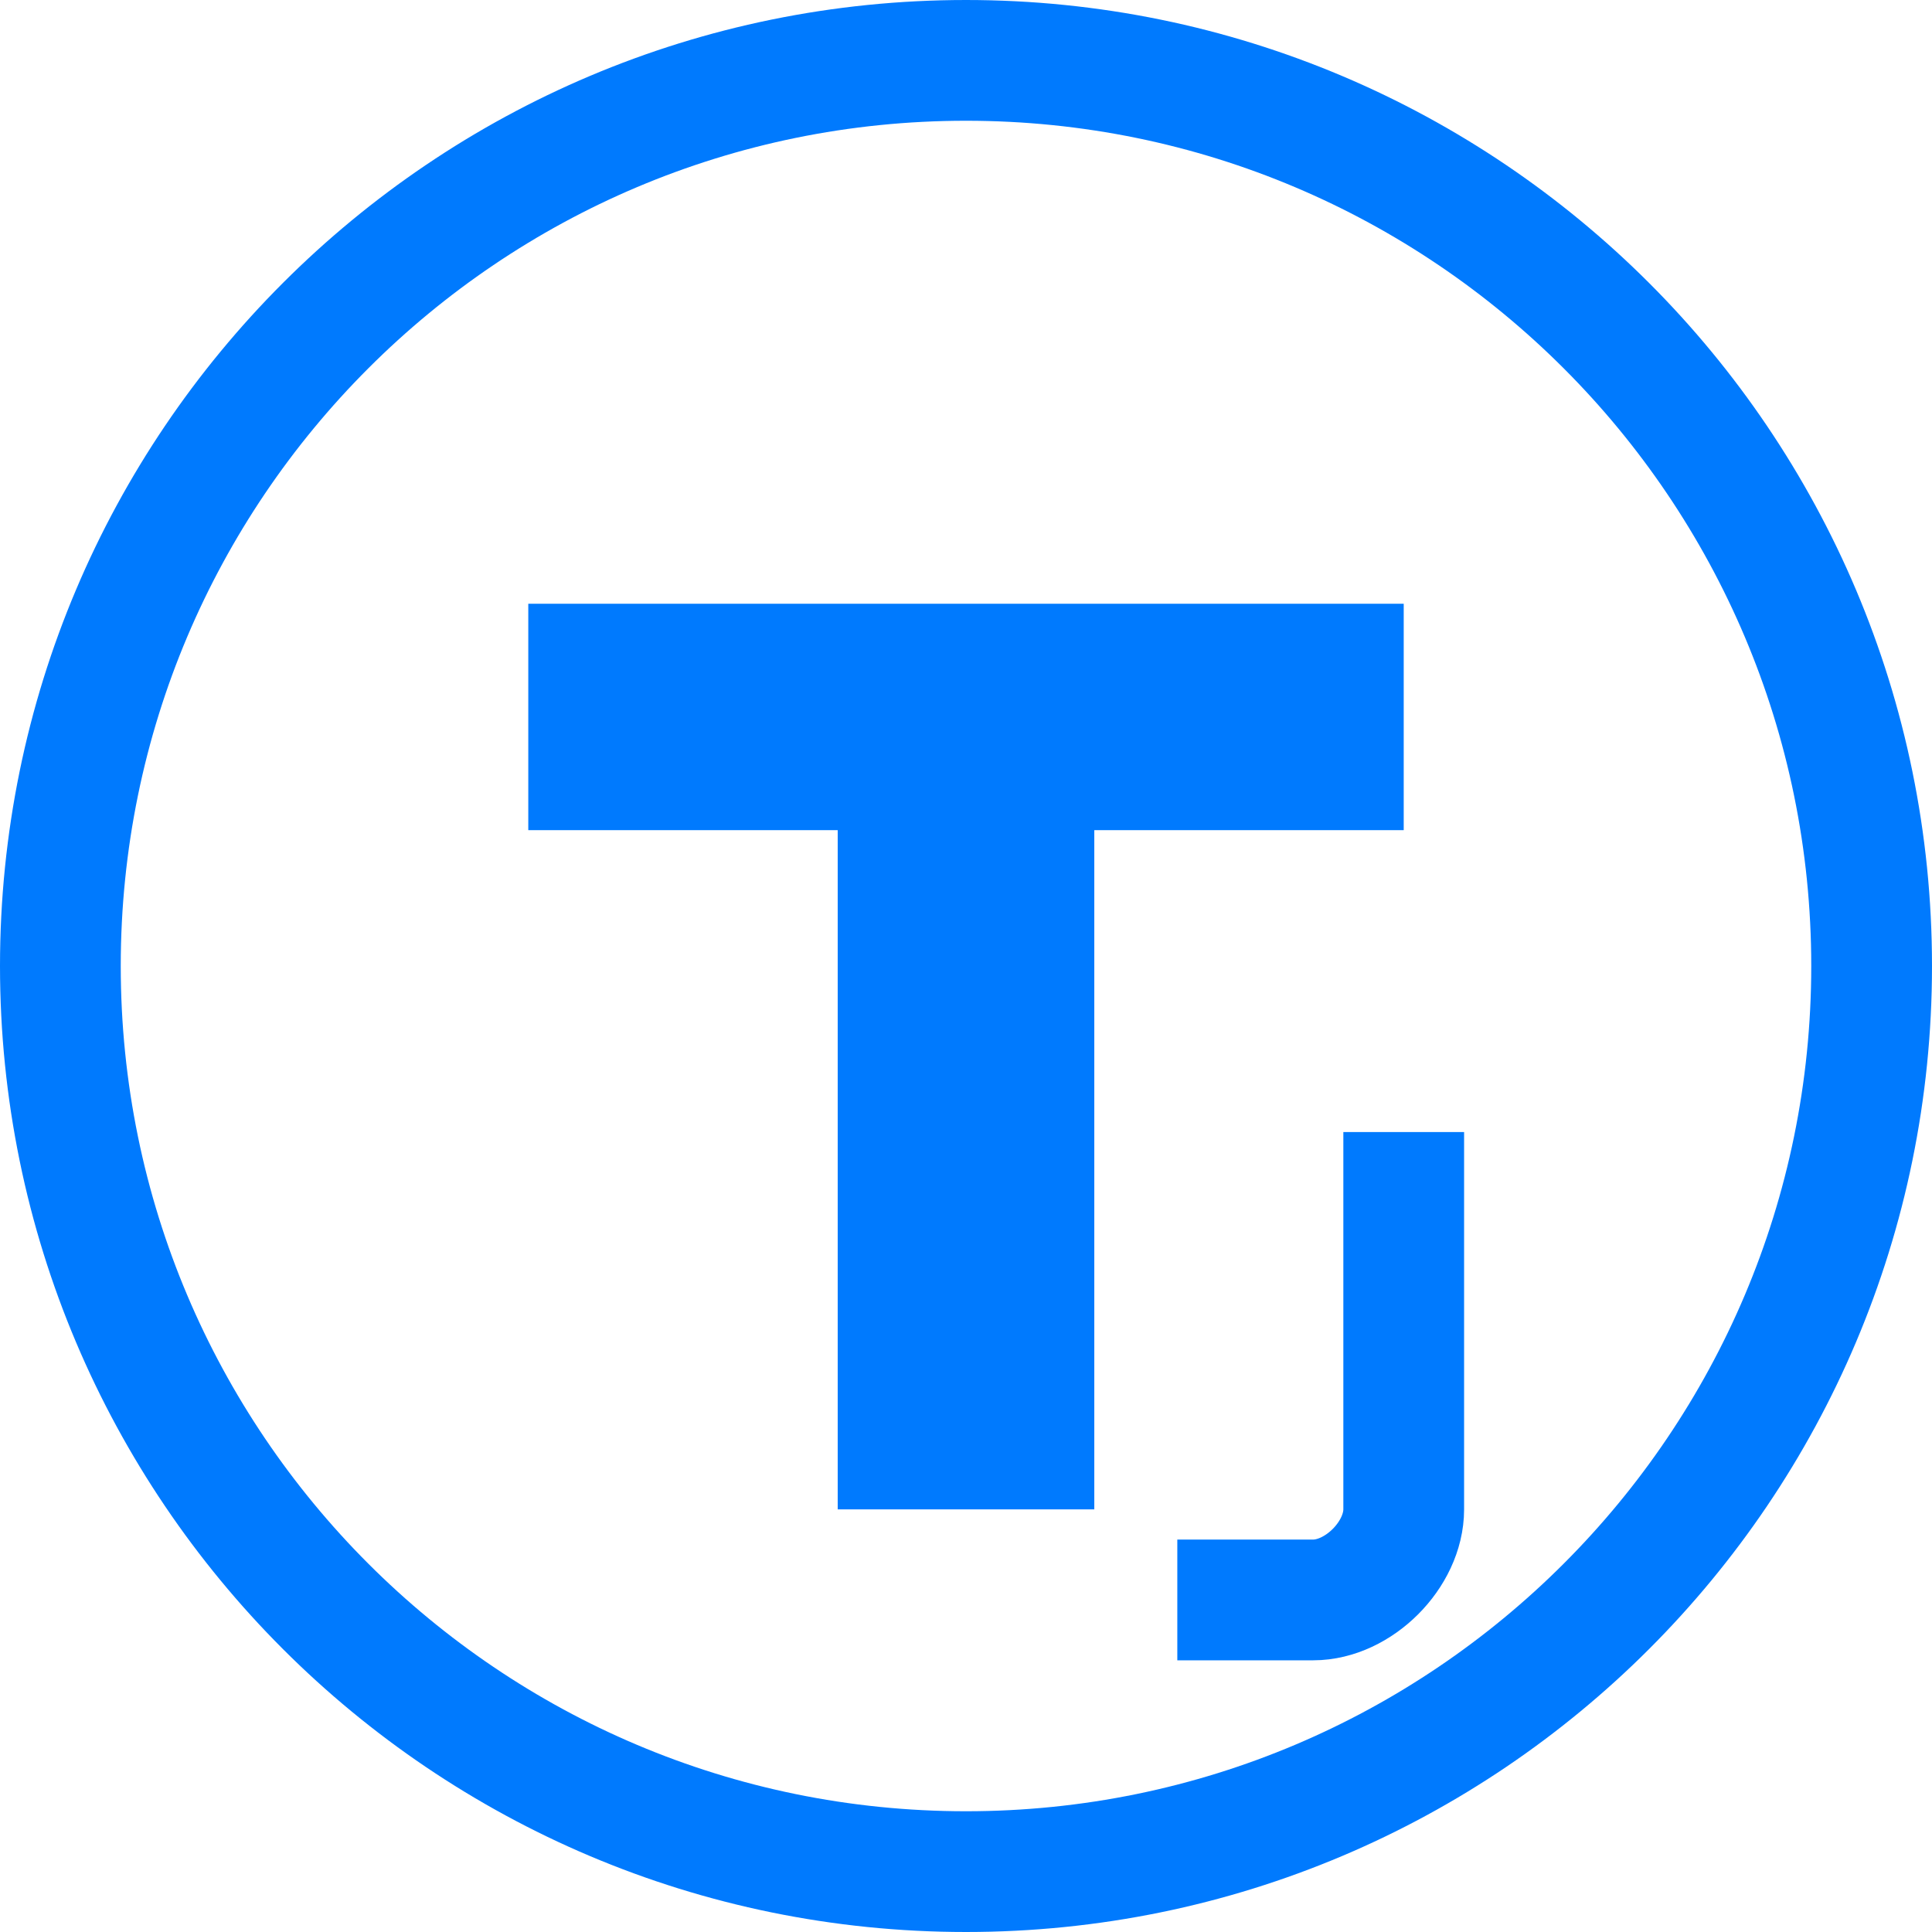
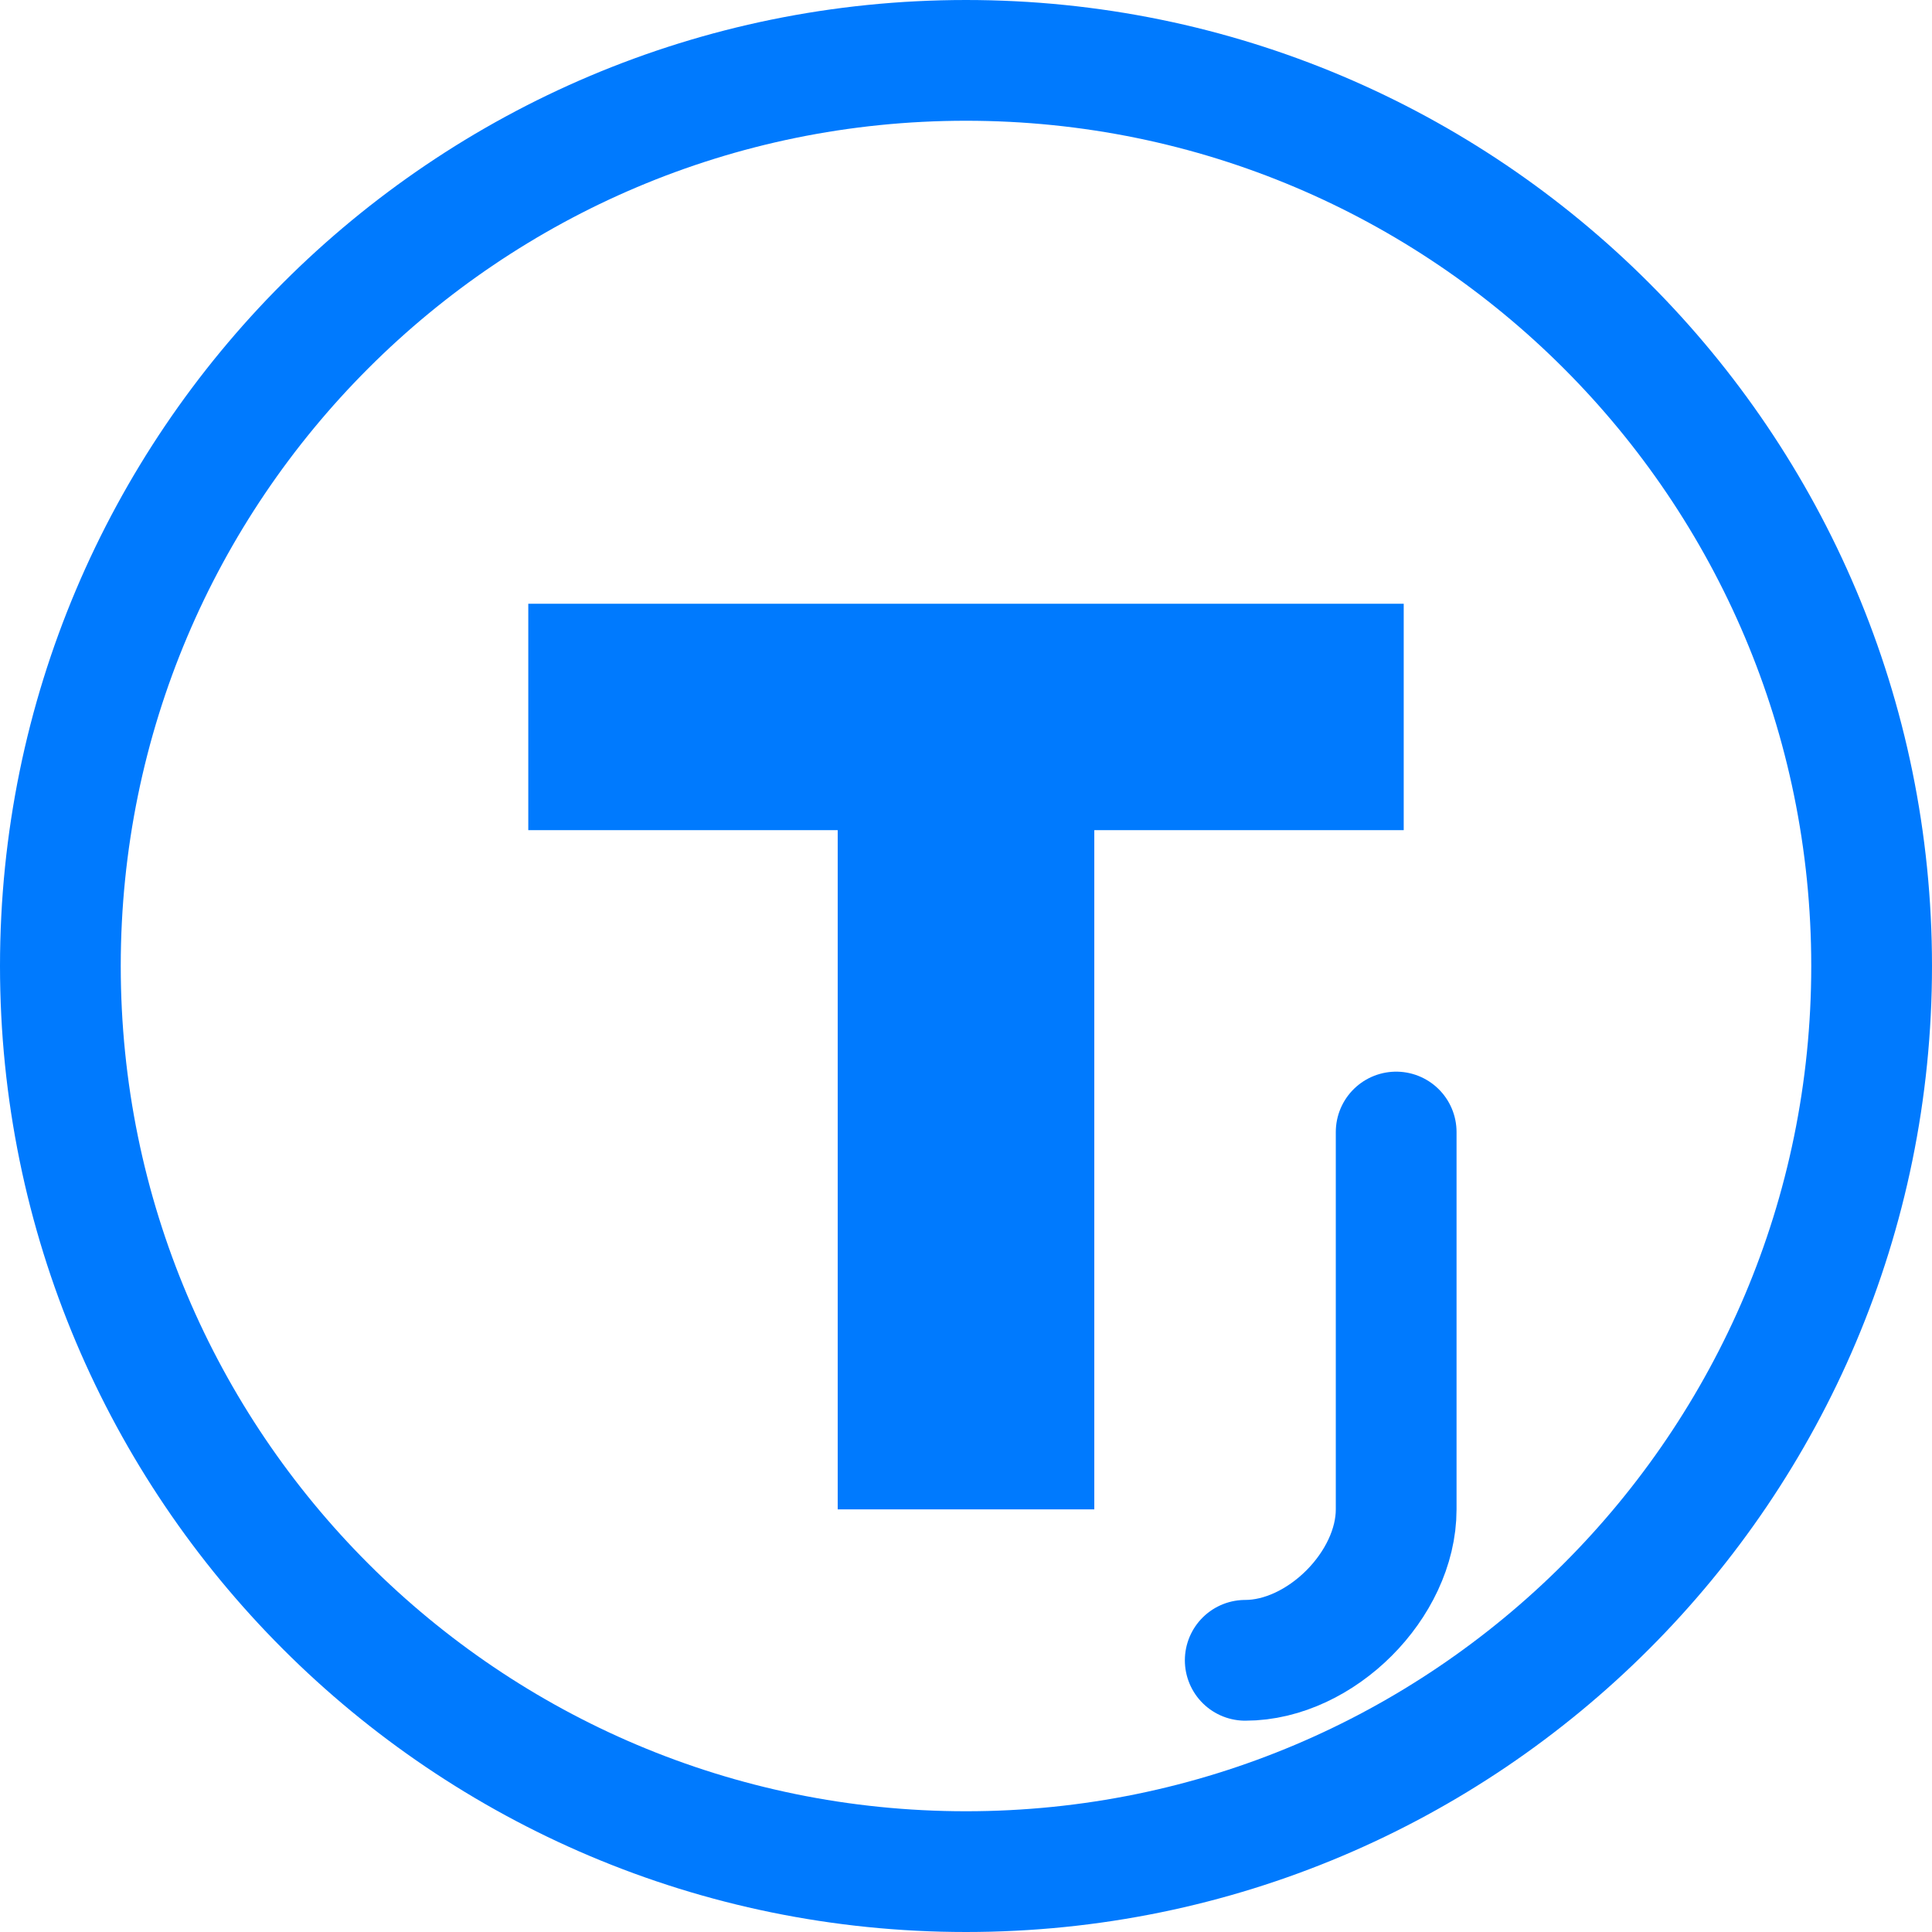
<svg xmlns="http://www.w3.org/2000/svg" width="512" height="512" viewBox="0 0 512 512" fill="none">
  <circle cx="256" cy="256" r="240" stroke="#007AFE" stroke-width="32" />
  <path d="M140 160H372V220H290V400H222V220H140V160Z" fill="#007AFE" />
-   <path d="M372 300C372 300 372 388 372 400C372 412 360 424 348 424C336 424 312 424 312 424" stroke="#007AFE" stroke-width="32" />
+   <path d="M370 300C370 300 370 380 370 400C370 420 350 440 330 440" stroke="#007AFE" stroke-width="32" stroke-linecap="round" />
</svg>
